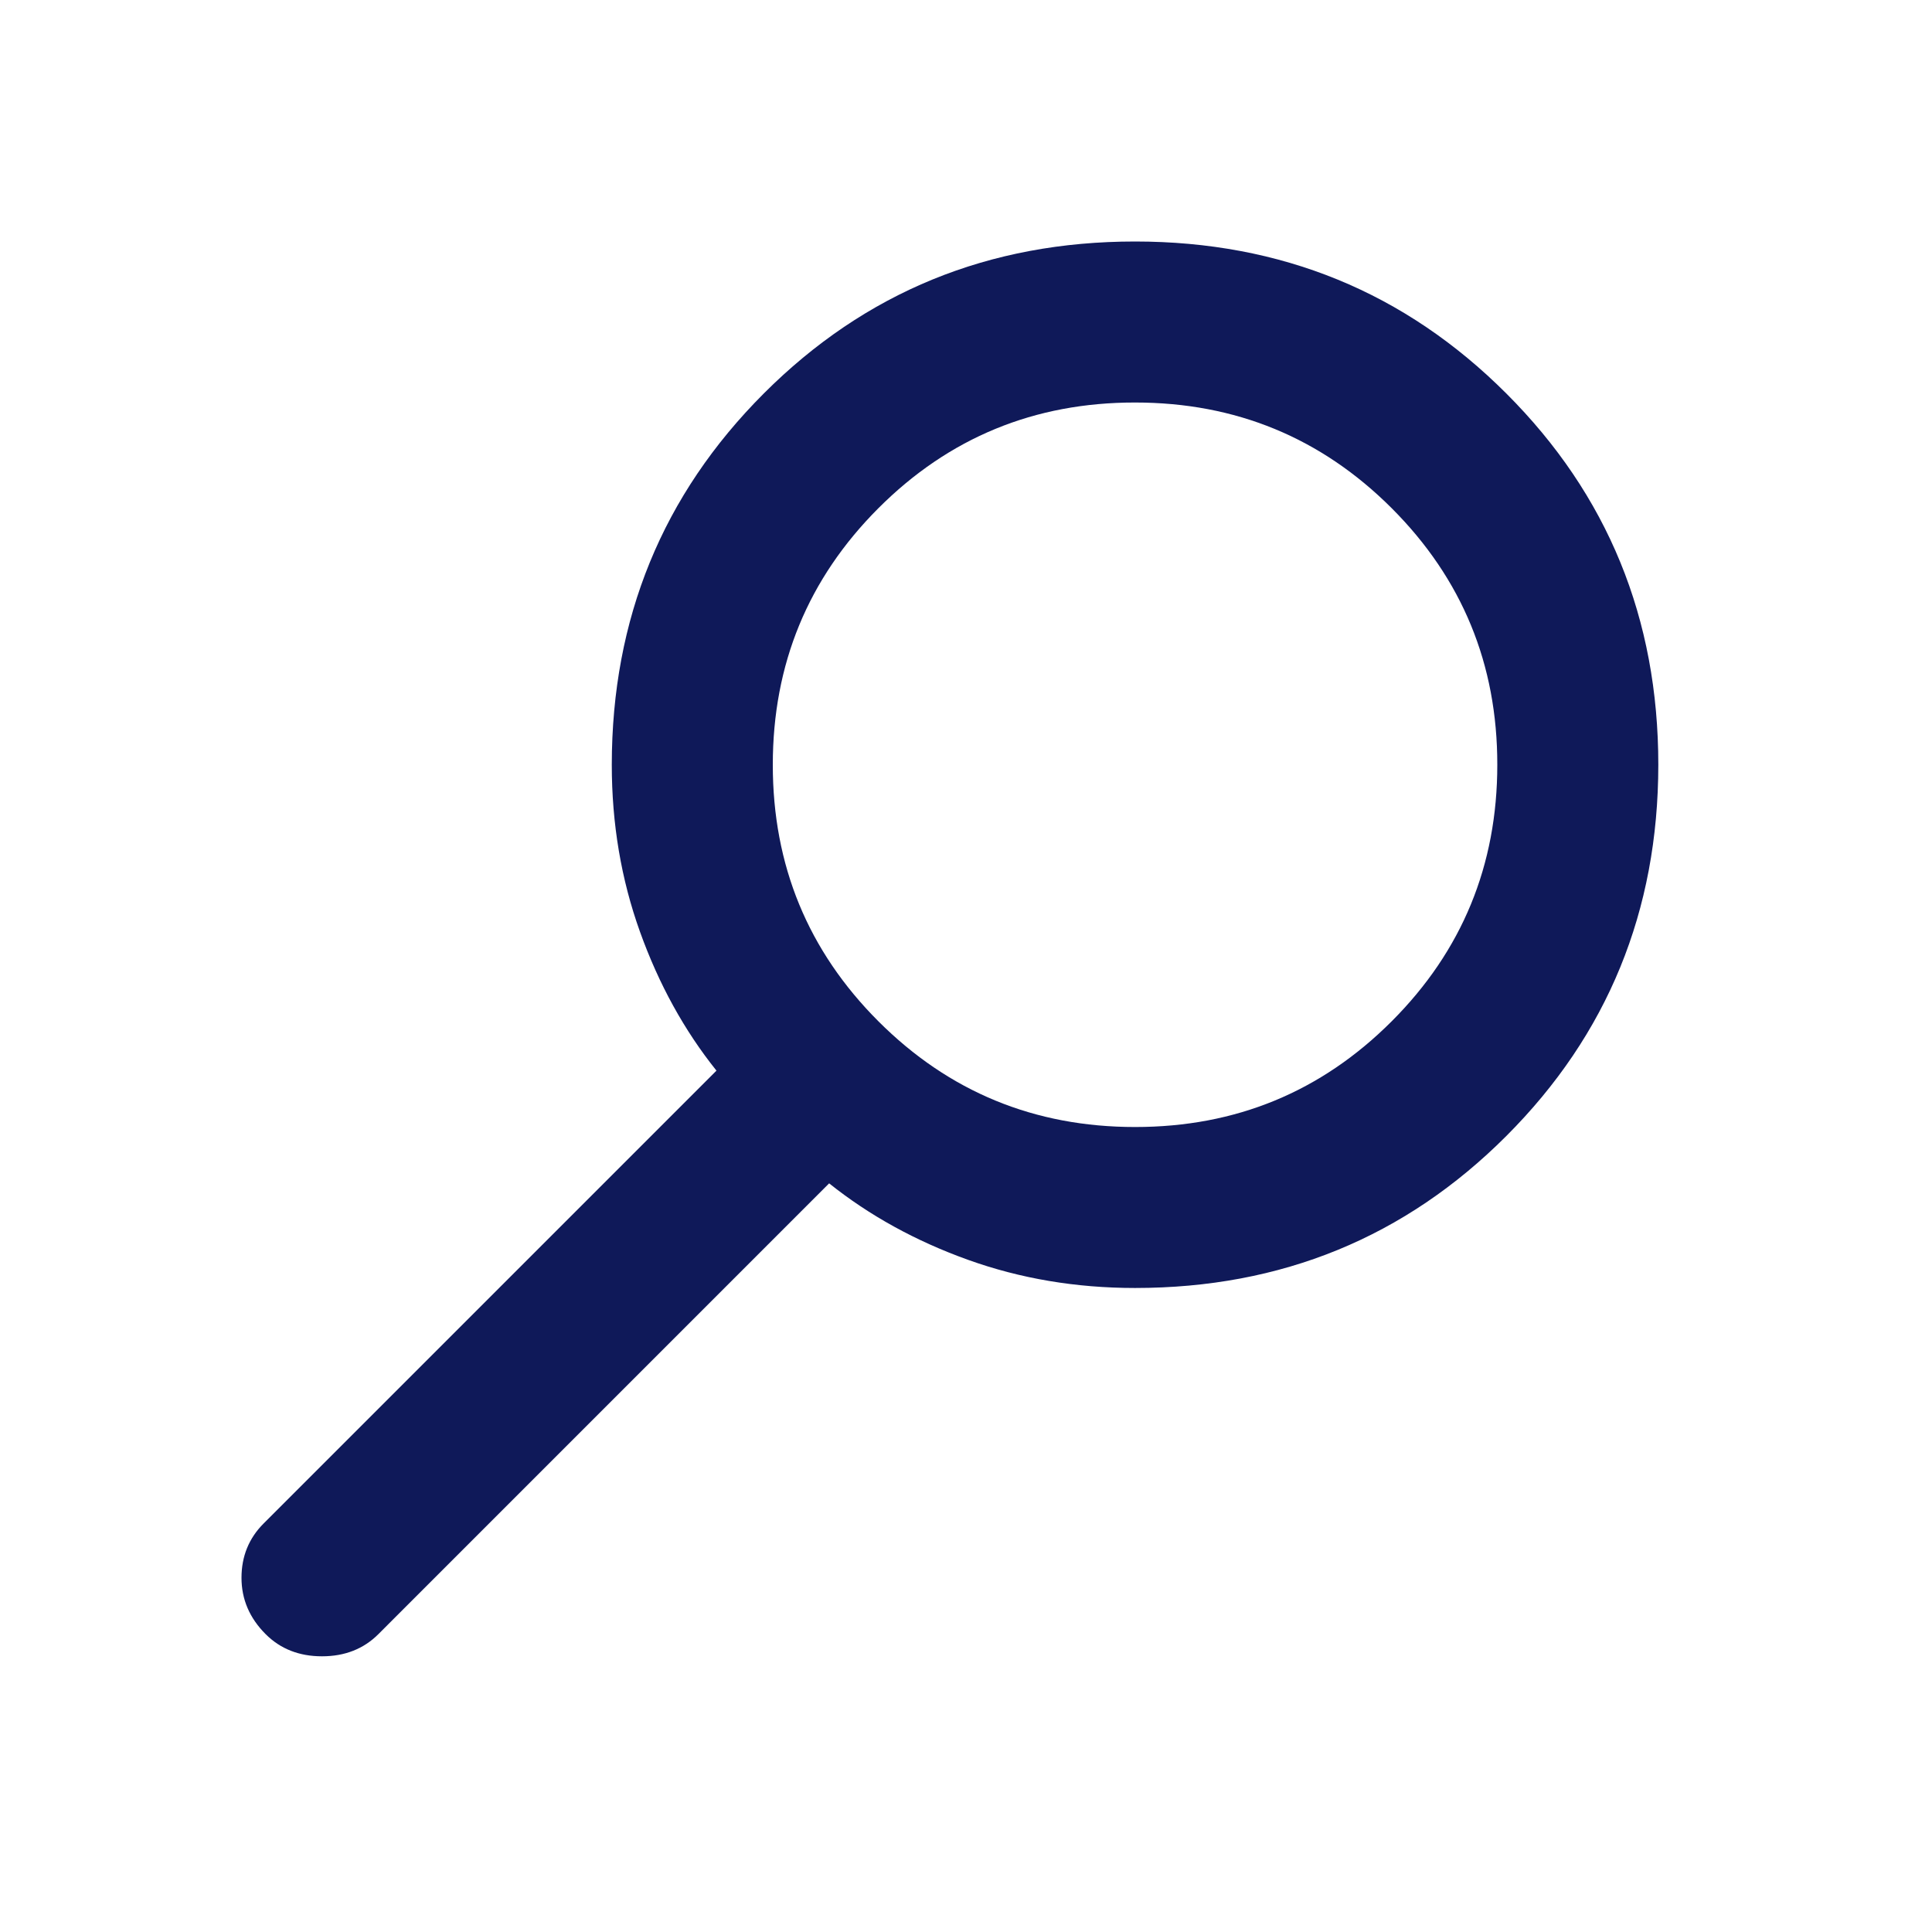
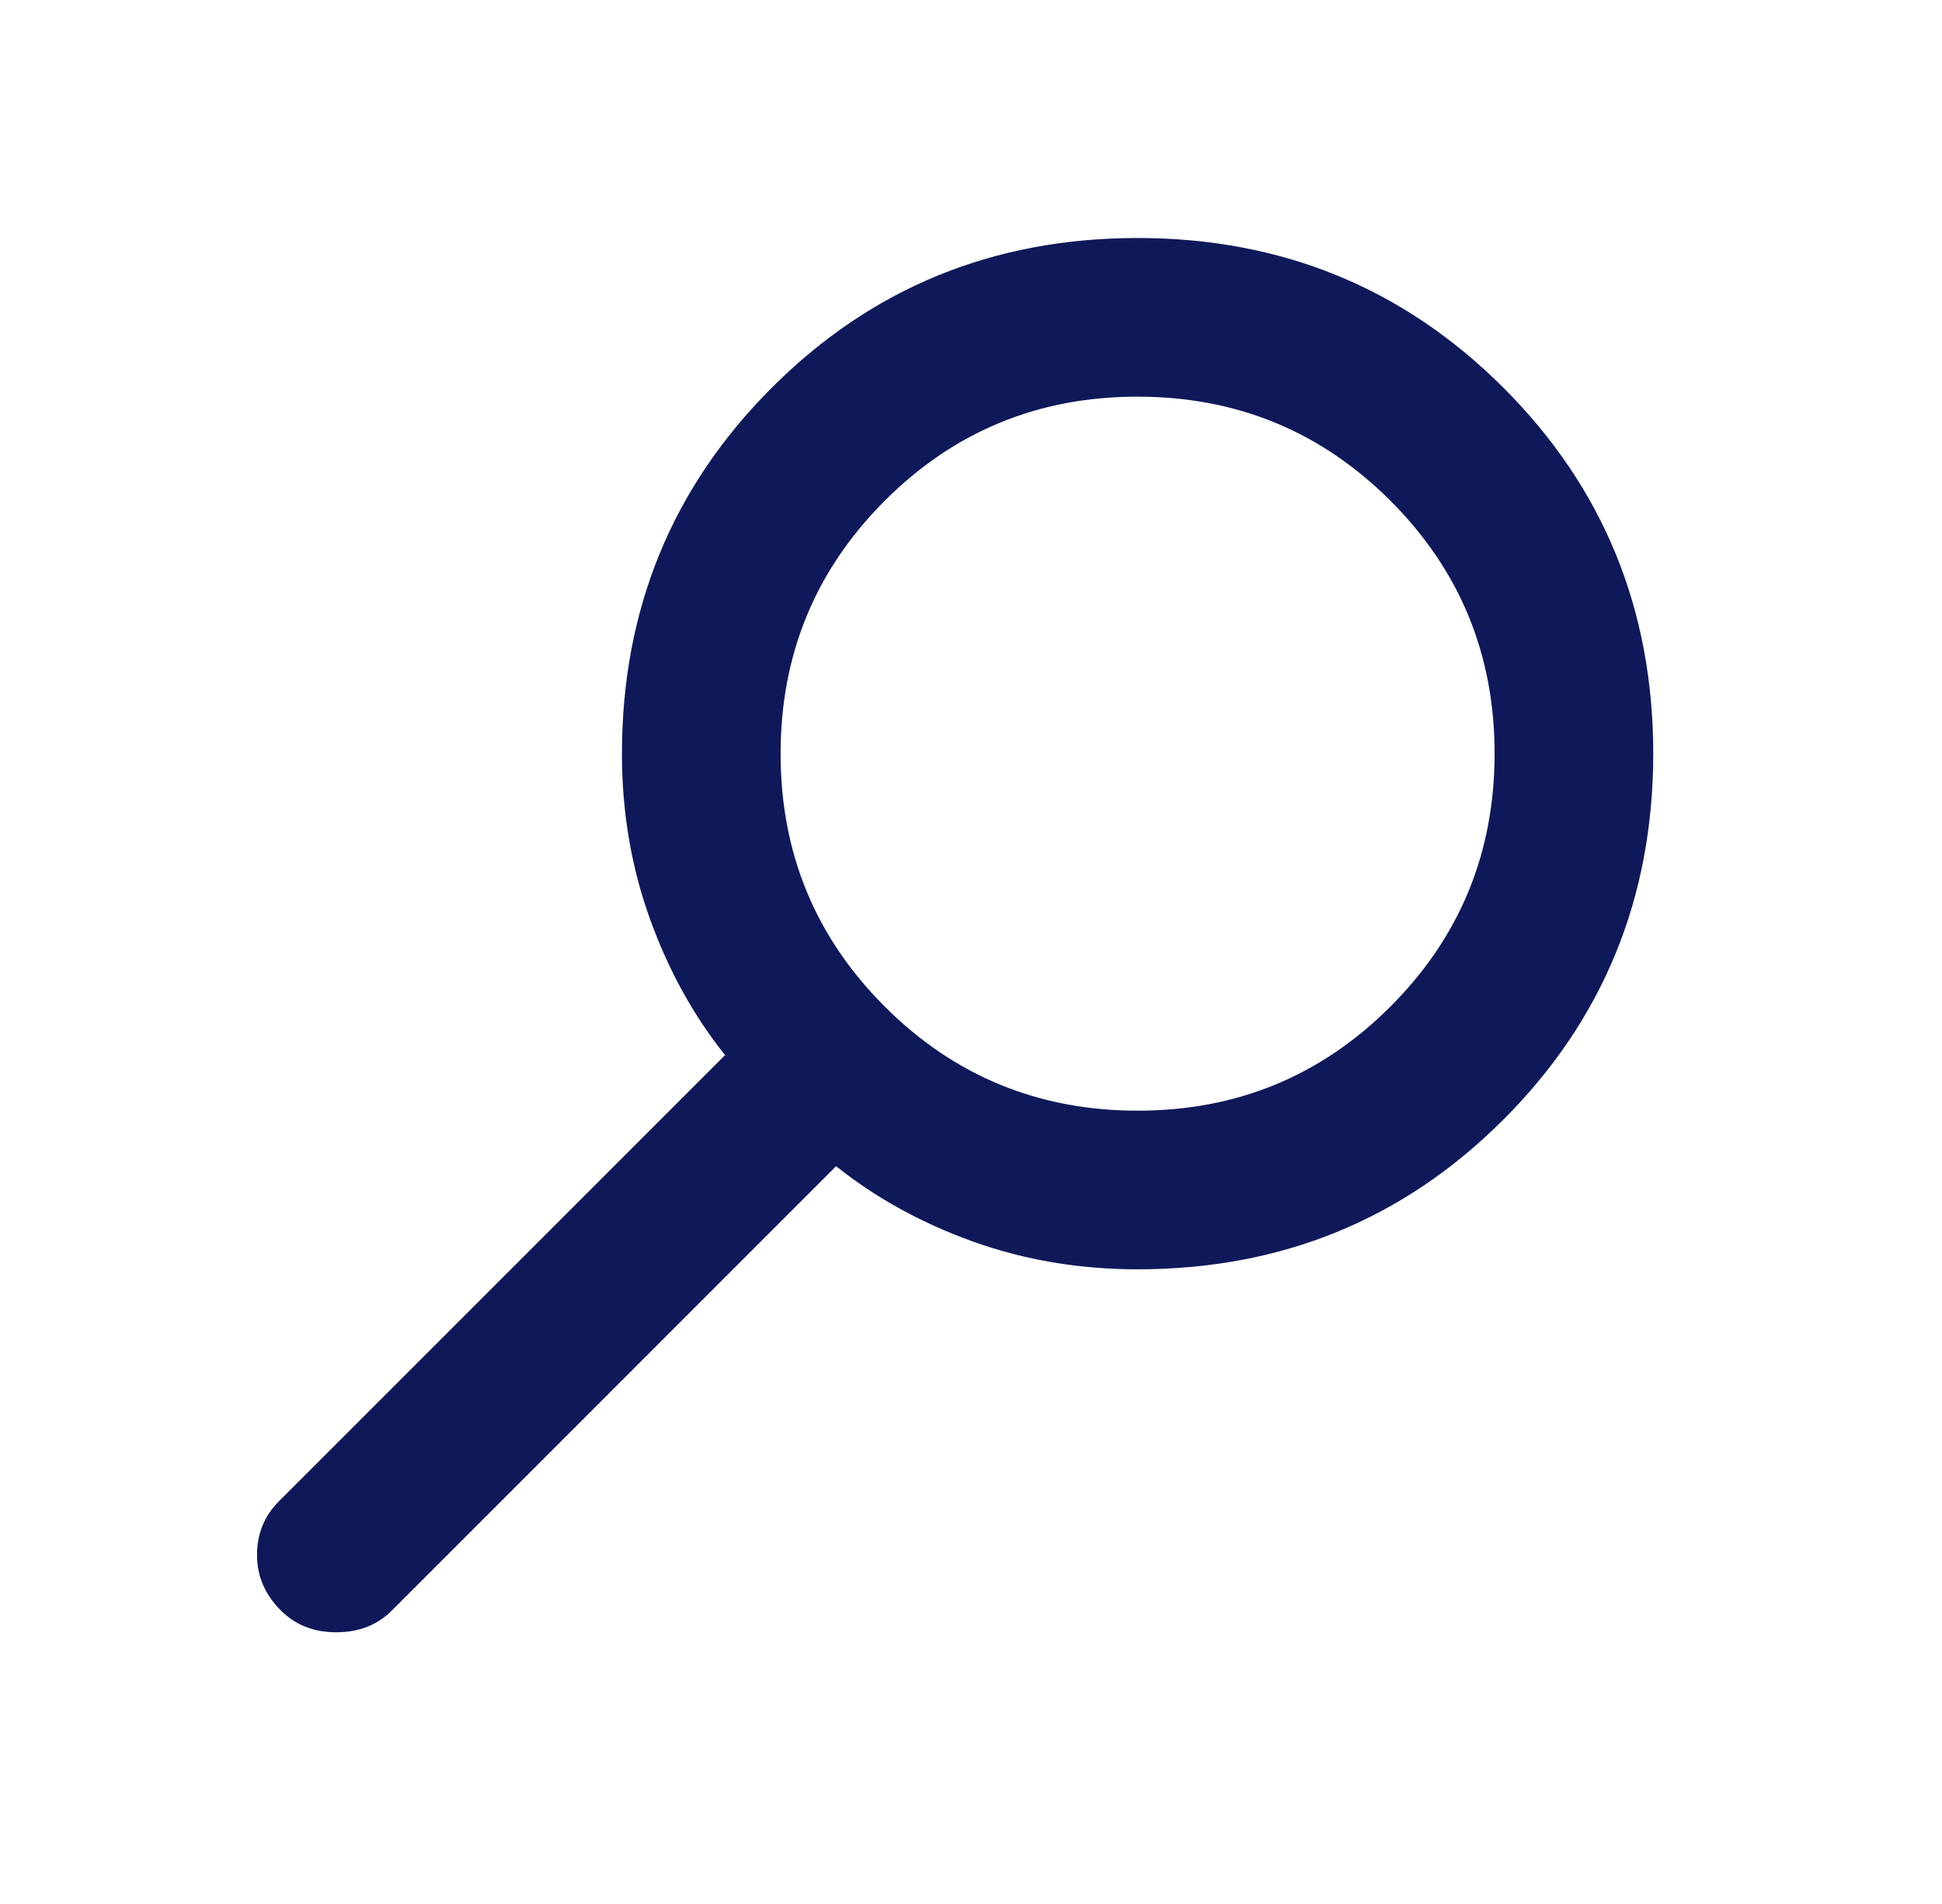
- <svg xmlns="http://www.w3.org/2000/svg" width="50" height="50" viewBox="0 0 50 50" fill="none">
-   <path d="M9.792 42.292L21.458 30.625C22.5 31.458 23.698 32.118 25.052 32.604C26.406 33.09 27.847 33.333 29.375 33.333C33.16 33.333 36.363 32.022 38.983 29.4C41.604 26.778 42.915 23.575 42.917 19.792C42.917 16.007 41.606 12.804 38.983 10.183C36.361 7.562 33.158 6.251 29.375 6.25C25.59 6.25 22.388 7.561 19.767 10.183C17.146 12.806 15.835 16.008 15.833 19.792C15.833 21.319 16.076 22.76 16.563 24.115C17.049 25.469 17.708 26.667 18.542 27.708L6.823 39.427C6.441 39.809 6.25 40.278 6.25 40.833C6.25 41.389 6.458 41.875 6.875 42.292C7.257 42.674 7.743 42.865 8.333 42.865C8.924 42.865 9.41 42.674 9.792 42.292ZM29.375 29.167C26.771 29.167 24.557 28.255 22.733 26.431C20.91 24.608 19.999 22.394 20 19.792C20 17.188 20.912 14.974 22.735 13.15C24.559 11.326 26.772 10.415 29.375 10.417C31.979 10.417 34.193 11.329 36.017 13.152C37.84 14.976 38.752 17.189 38.75 19.792C38.75 22.396 37.838 24.61 36.015 26.433C34.191 28.257 31.978 29.168 29.375 29.167Z" fill="#0F1959" />
+ <svg xmlns="http://www.w3.org/2000/svg" width="51" height="50" viewBox="0 0 51 50" fill="none">
+   <path d="M10.292 42.292L21.958 30.625C23 31.458 24.198 32.118 25.552 32.604C26.906 33.09 28.347 33.333 29.875 33.333C33.66 33.333 36.863 32.022 39.483 29.4C42.104 26.778 43.415 23.575 43.417 19.792C43.417 16.007 42.106 12.804 39.483 10.183C36.861 7.562 33.658 6.251 29.875 6.25C26.09 6.25 22.888 7.561 20.267 10.183C17.646 12.806 16.335 16.008 16.333 19.792C16.333 21.319 16.576 22.76 17.063 24.115C17.549 25.469 18.208 26.667 19.042 27.708L7.323 39.427C6.941 39.809 6.75 40.278 6.75 40.833C6.75 41.389 6.958 41.875 7.375 42.292C7.757 42.674 8.243 42.865 8.833 42.865C9.424 42.865 9.91 42.674 10.292 42.292ZM29.875 29.167C27.271 29.167 25.057 28.255 23.233 26.431C21.41 24.608 20.499 22.394 20.5 19.792C20.5 17.188 21.412 14.974 23.235 13.15C25.059 11.326 27.272 10.415 29.875 10.417C32.479 10.417 34.693 11.329 36.517 13.152C38.34 14.976 39.252 17.189 39.25 19.792C39.25 22.396 38.338 24.61 36.515 26.433C34.691 28.257 32.478 29.168 29.875 29.167Z" fill="#0F1959" />
</svg>
